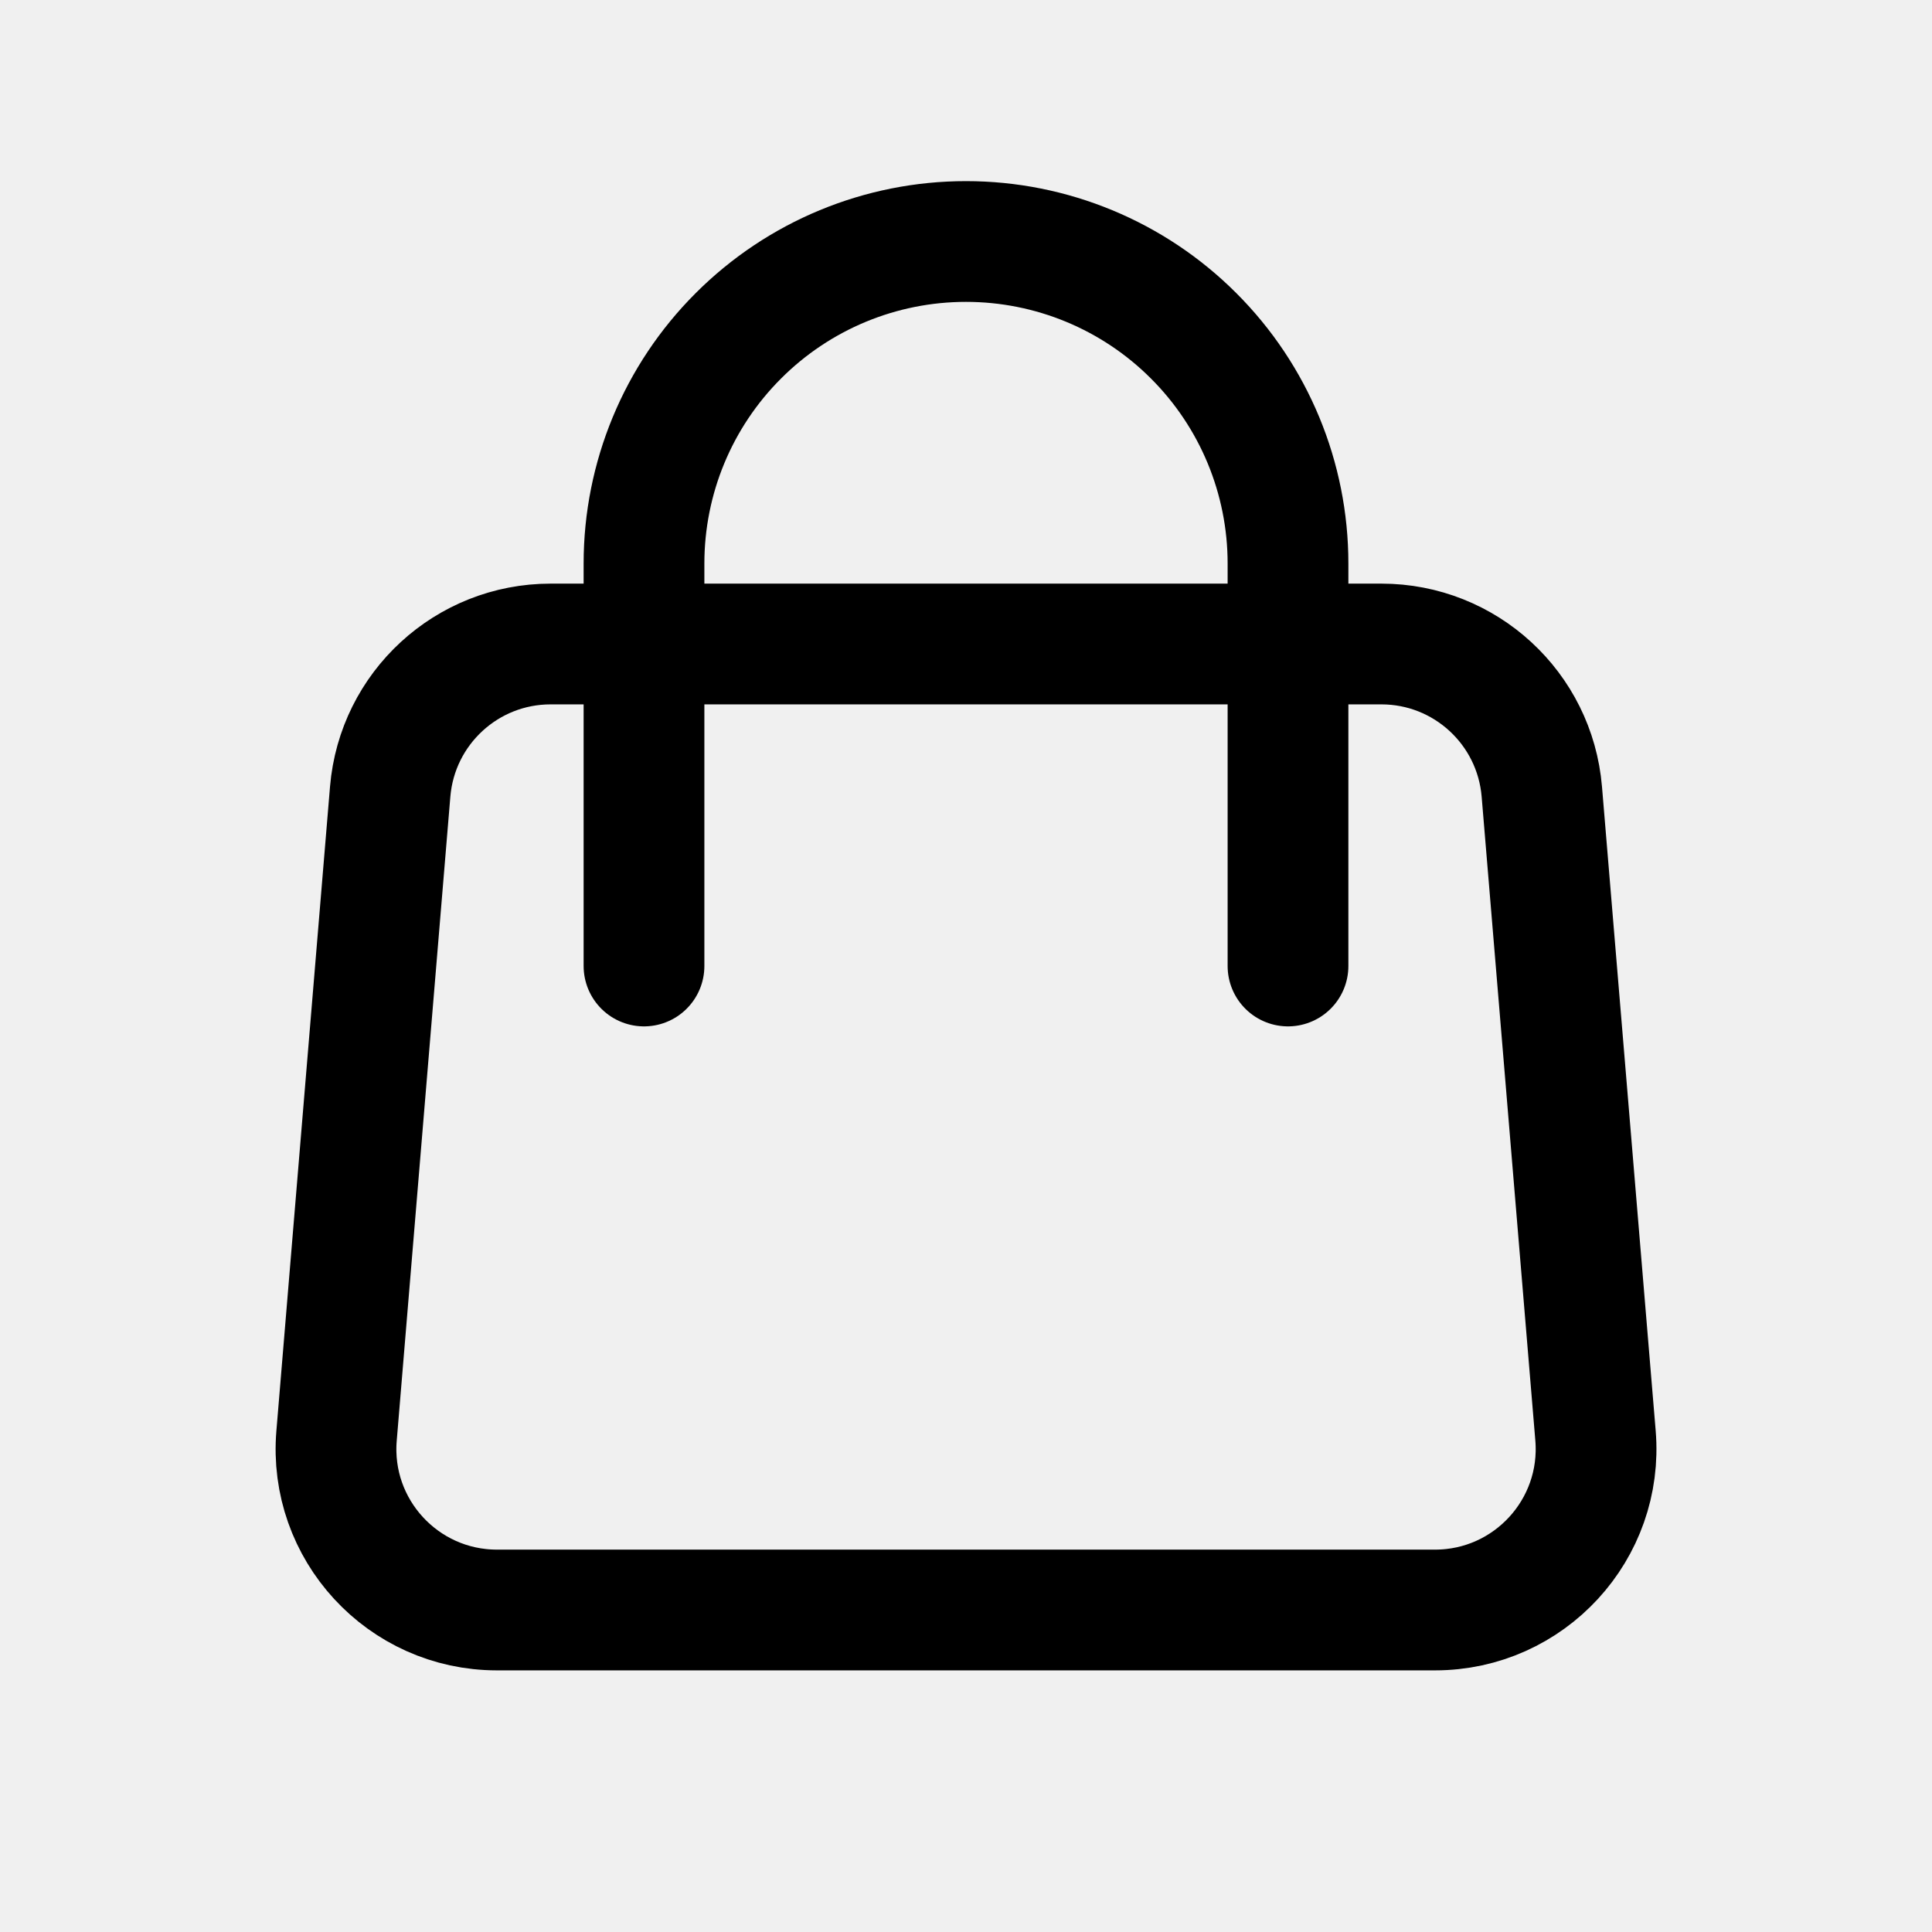
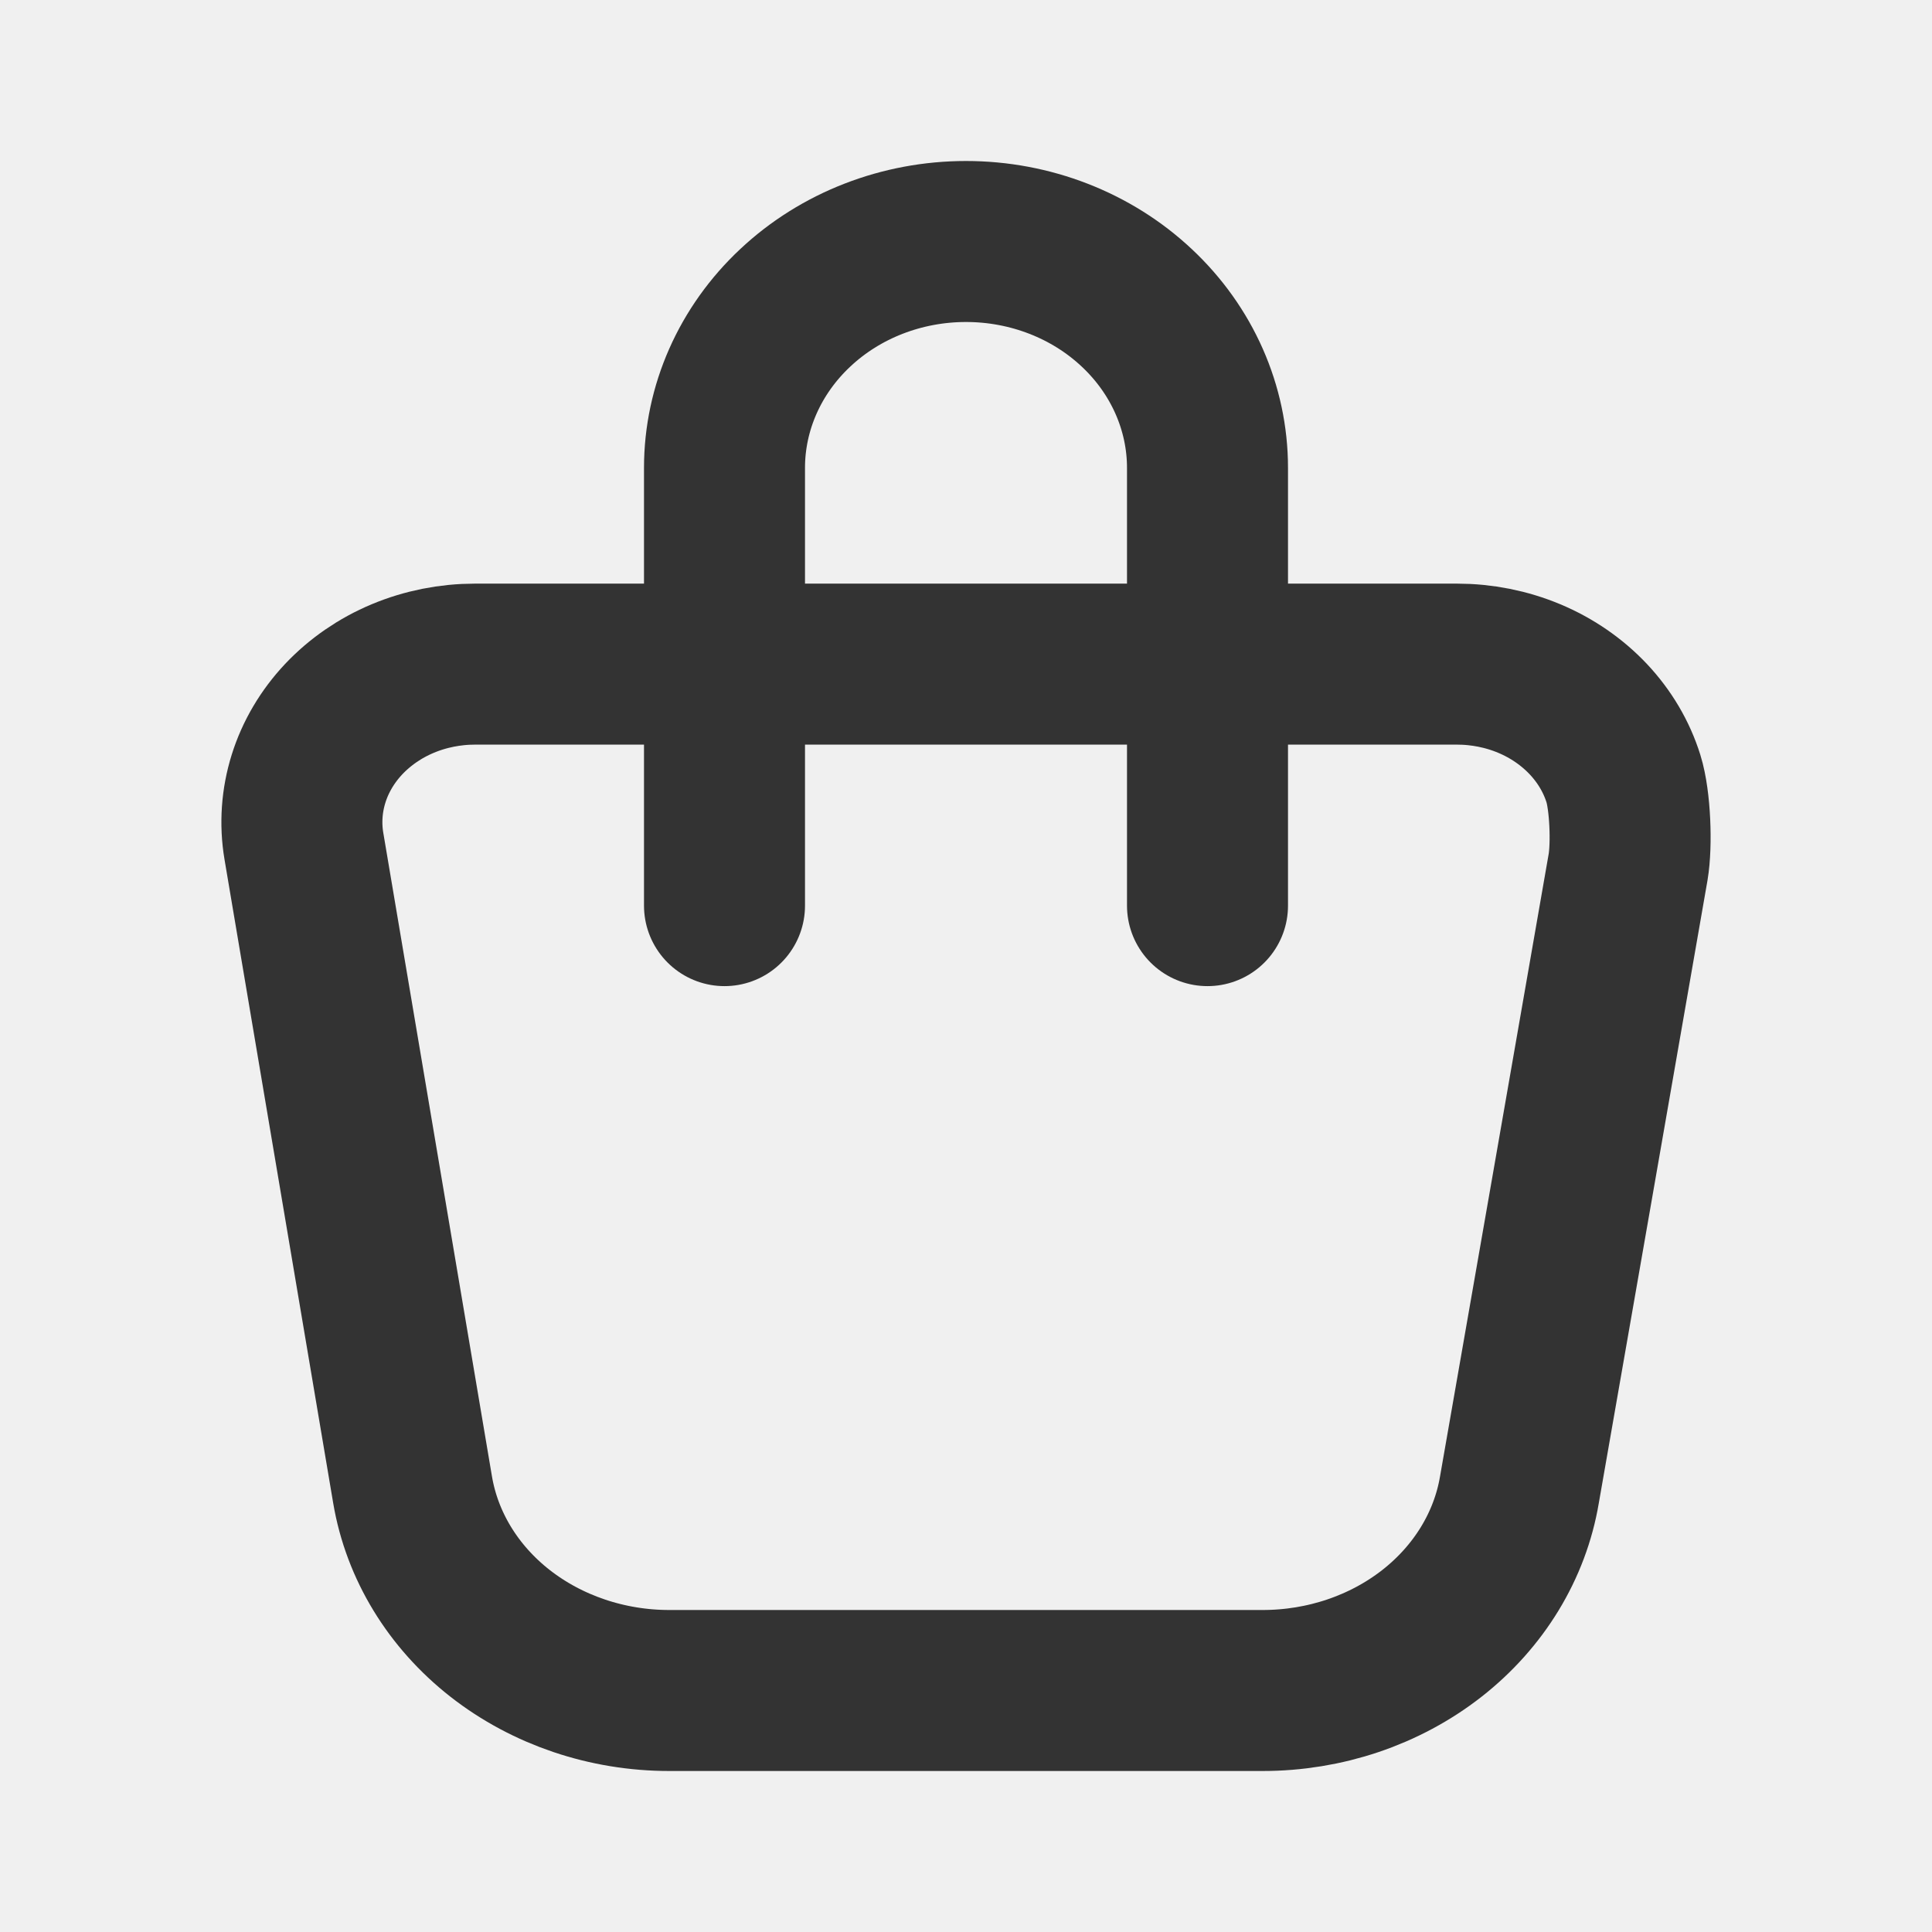
- <svg xmlns="http://www.w3.org/2000/svg" width="800px" height="800px" viewBox="0 0 24 24" fill="none">
-   <path d="M16 8H17.16C18.2 8 19.066 8.797 19.153 9.834L19.82 17.834C19.917 19 18.997 20 17.826 20H6.174C5.004 20 4.083 19 4.181 17.834L4.847 9.834C4.934 8.797 5.8 8 6.84 8H8M16 8H8M16 8L16 7C16 5.939 15.579 4.922 14.828 4.172C14.078 3.421 13.061 3 12 3C10.939 3 9.922 3.421 9.172 4.172C8.421 4.922 8 5.939 8 7L8 8M16 8L16 12M8 8L8 12" stroke="#000000" stroke-width="1.5" stroke-linecap="round" stroke-linejoin="round" />
+ <svg xmlns="http://www.w3.org/2000/svg" width="24" height="24" viewBox="0 0 24 24" fill="none">
+   <g clip-path="url(#clip0_7691_30828)" fill="none">
+     <path d="M5.902 8.25H18.098C18.409 8.25 18.715 8.311 18.997 8.429C19.279 8.547 19.529 8.72 19.731 8.934C19.933 9.149 20.082 9.401 20.167 9.673C20.252 9.945 20.272 10.491 20.225 10.77C20.178 11.05 18.875 18.505 18.875 18.505C18.758 19.2 18.372 19.833 17.787 20.291C17.201 20.749 16.456 21 15.685 21H8.314C7.543 21 6.798 20.748 6.213 20.291C5.628 19.833 5.242 19.2 5.125 18.505L3.775 10.51C3.728 10.23 3.748 9.945 3.833 9.673C3.918 9.401 4.067 9.149 4.269 8.934C4.471 8.72 4.721 8.547 5.003 8.429C5.285 8.311 5.591 8.25 5.902 8.25Z" stroke="#333333" stroke-width="2px" stroke-linecap="round" stroke-linejoin="round" fill="none" />
+     <path d="M9 11.25V5.812C9 5.067 9.316 4.351 9.879 3.824C10.441 3.296 11.204 3 12 3C12.796 3 13.559 3.296 14.121 3.824C14.684 4.351 15 5.067 15 5.812C15 7.643 15 9.419 15 11.25" stroke="#333333" stroke-width="2px" stroke-linecap="round" stroke-linejoin="round" fill="none" />
+   </g>
+   <defs>
+     <clipPath id="clip0_7691_30828">
+       <rect width="24" height="24" fill="white" />
+     </clipPath>
+   </defs>
</svg>
